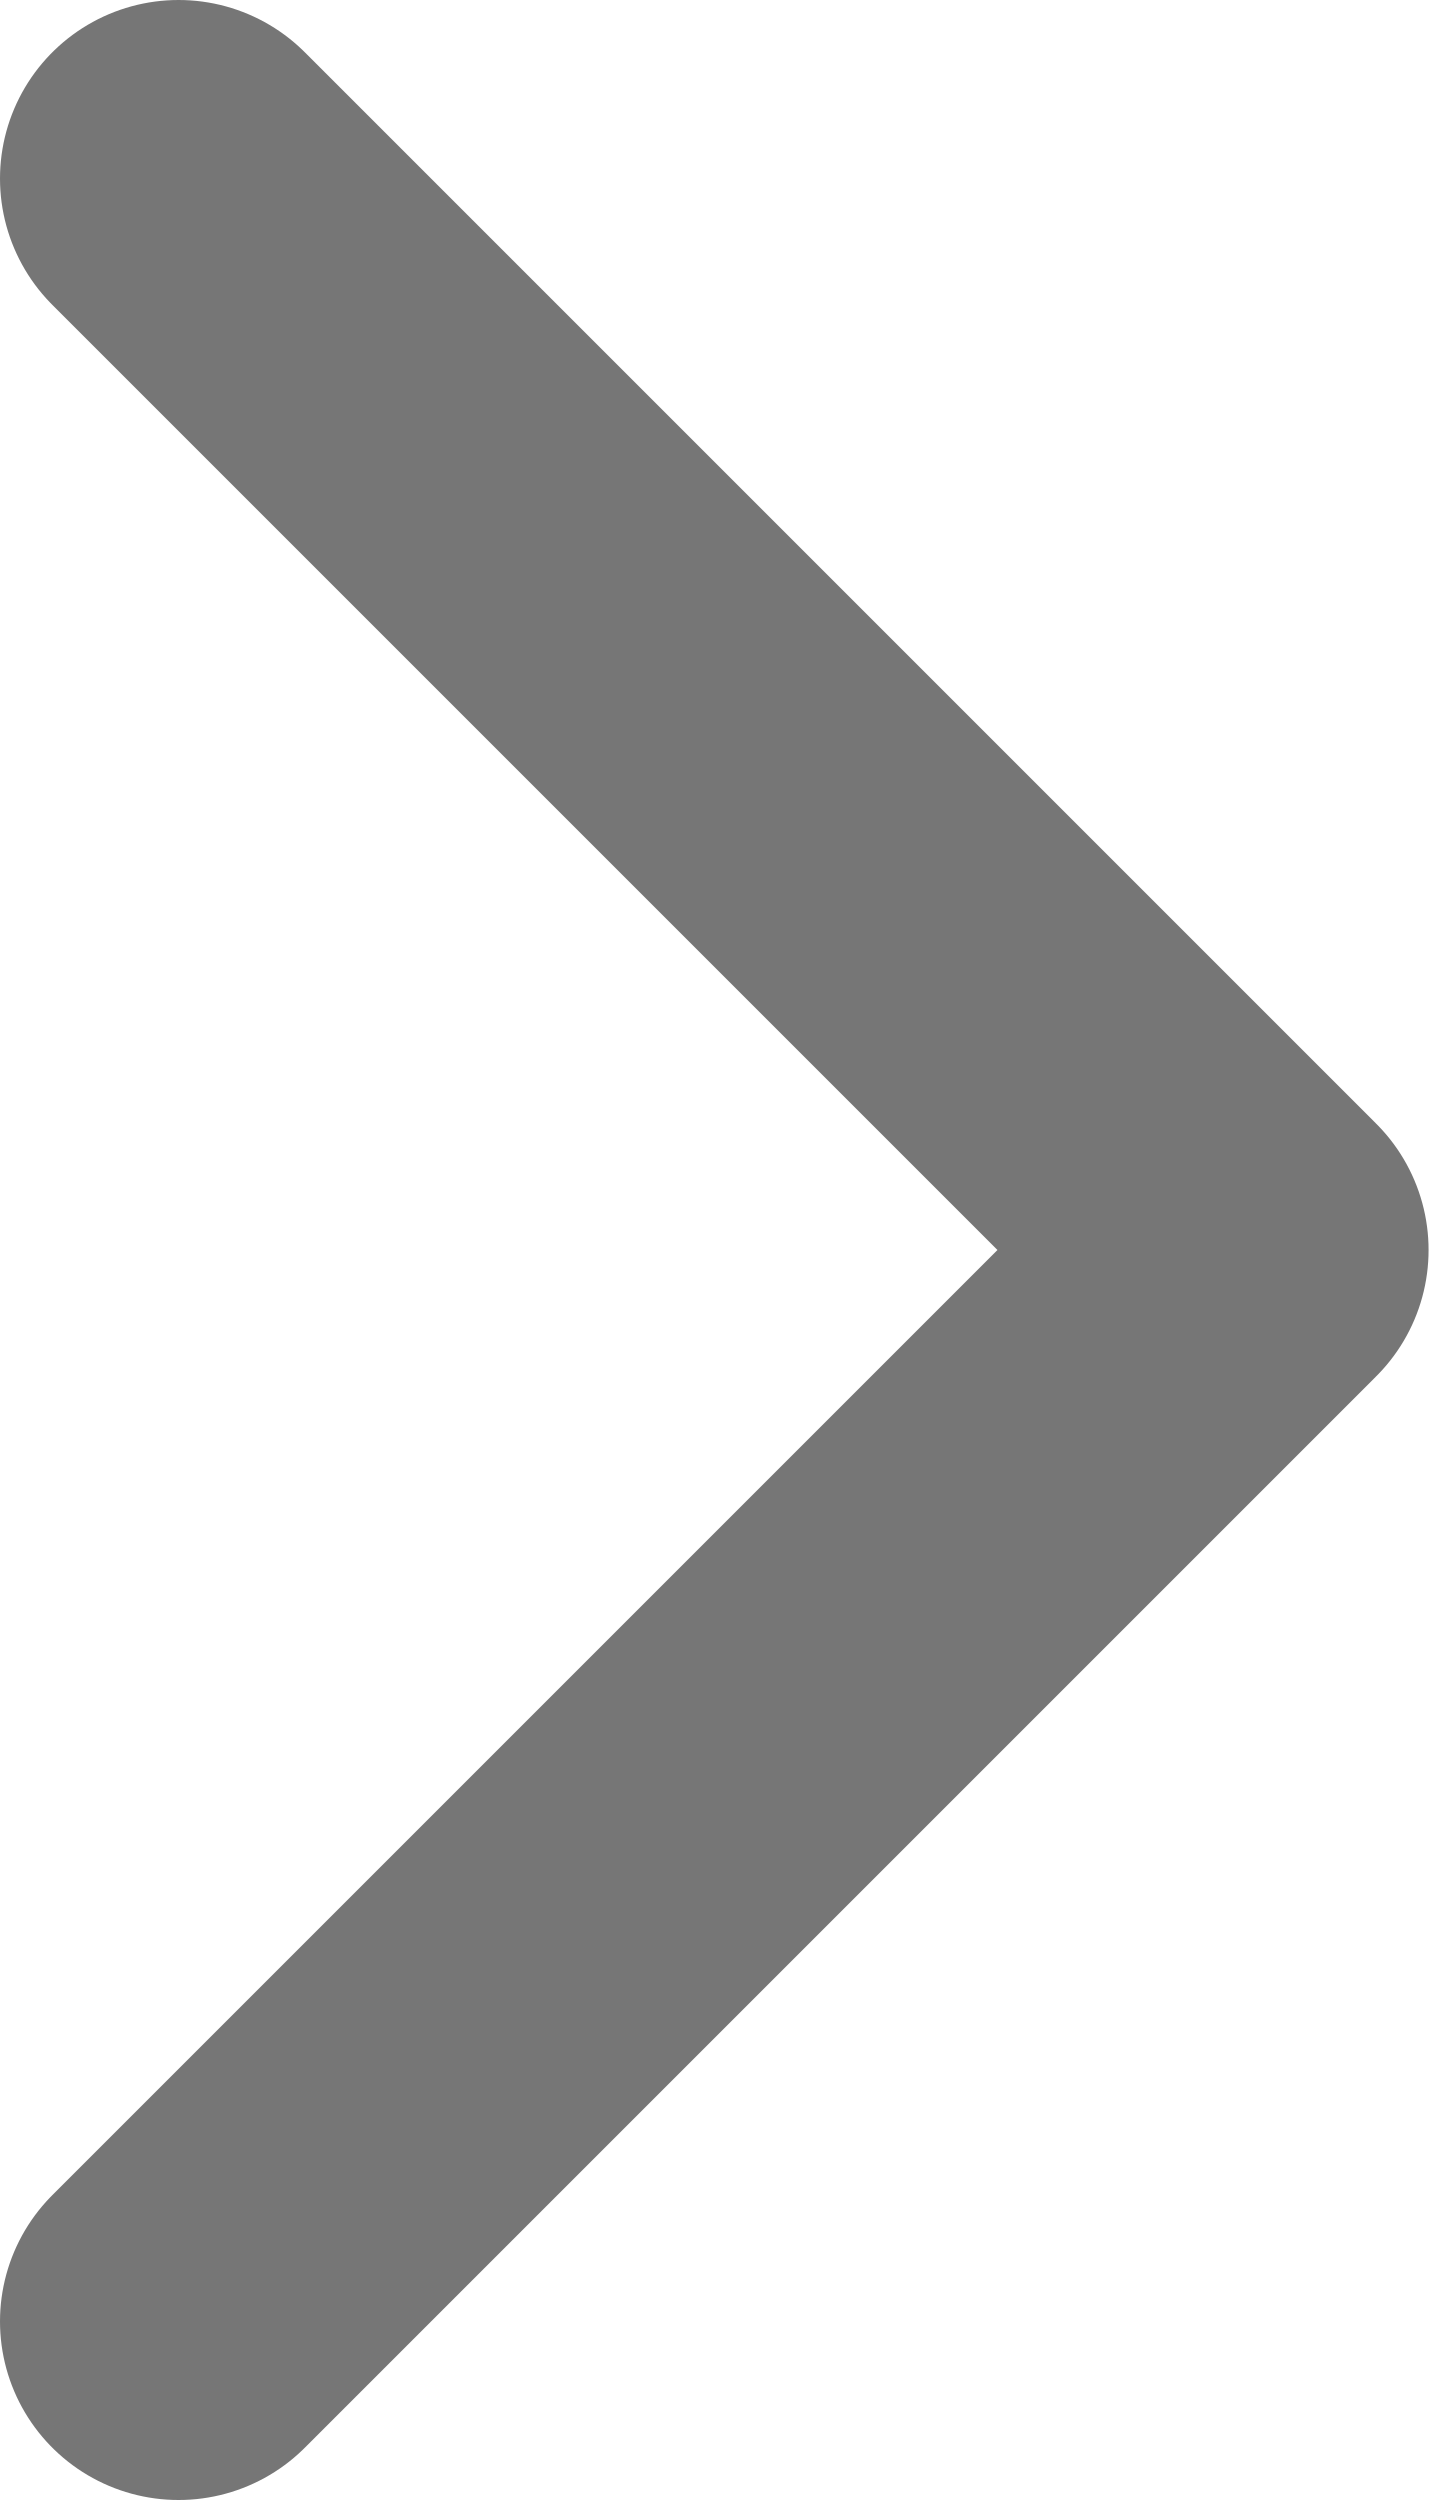
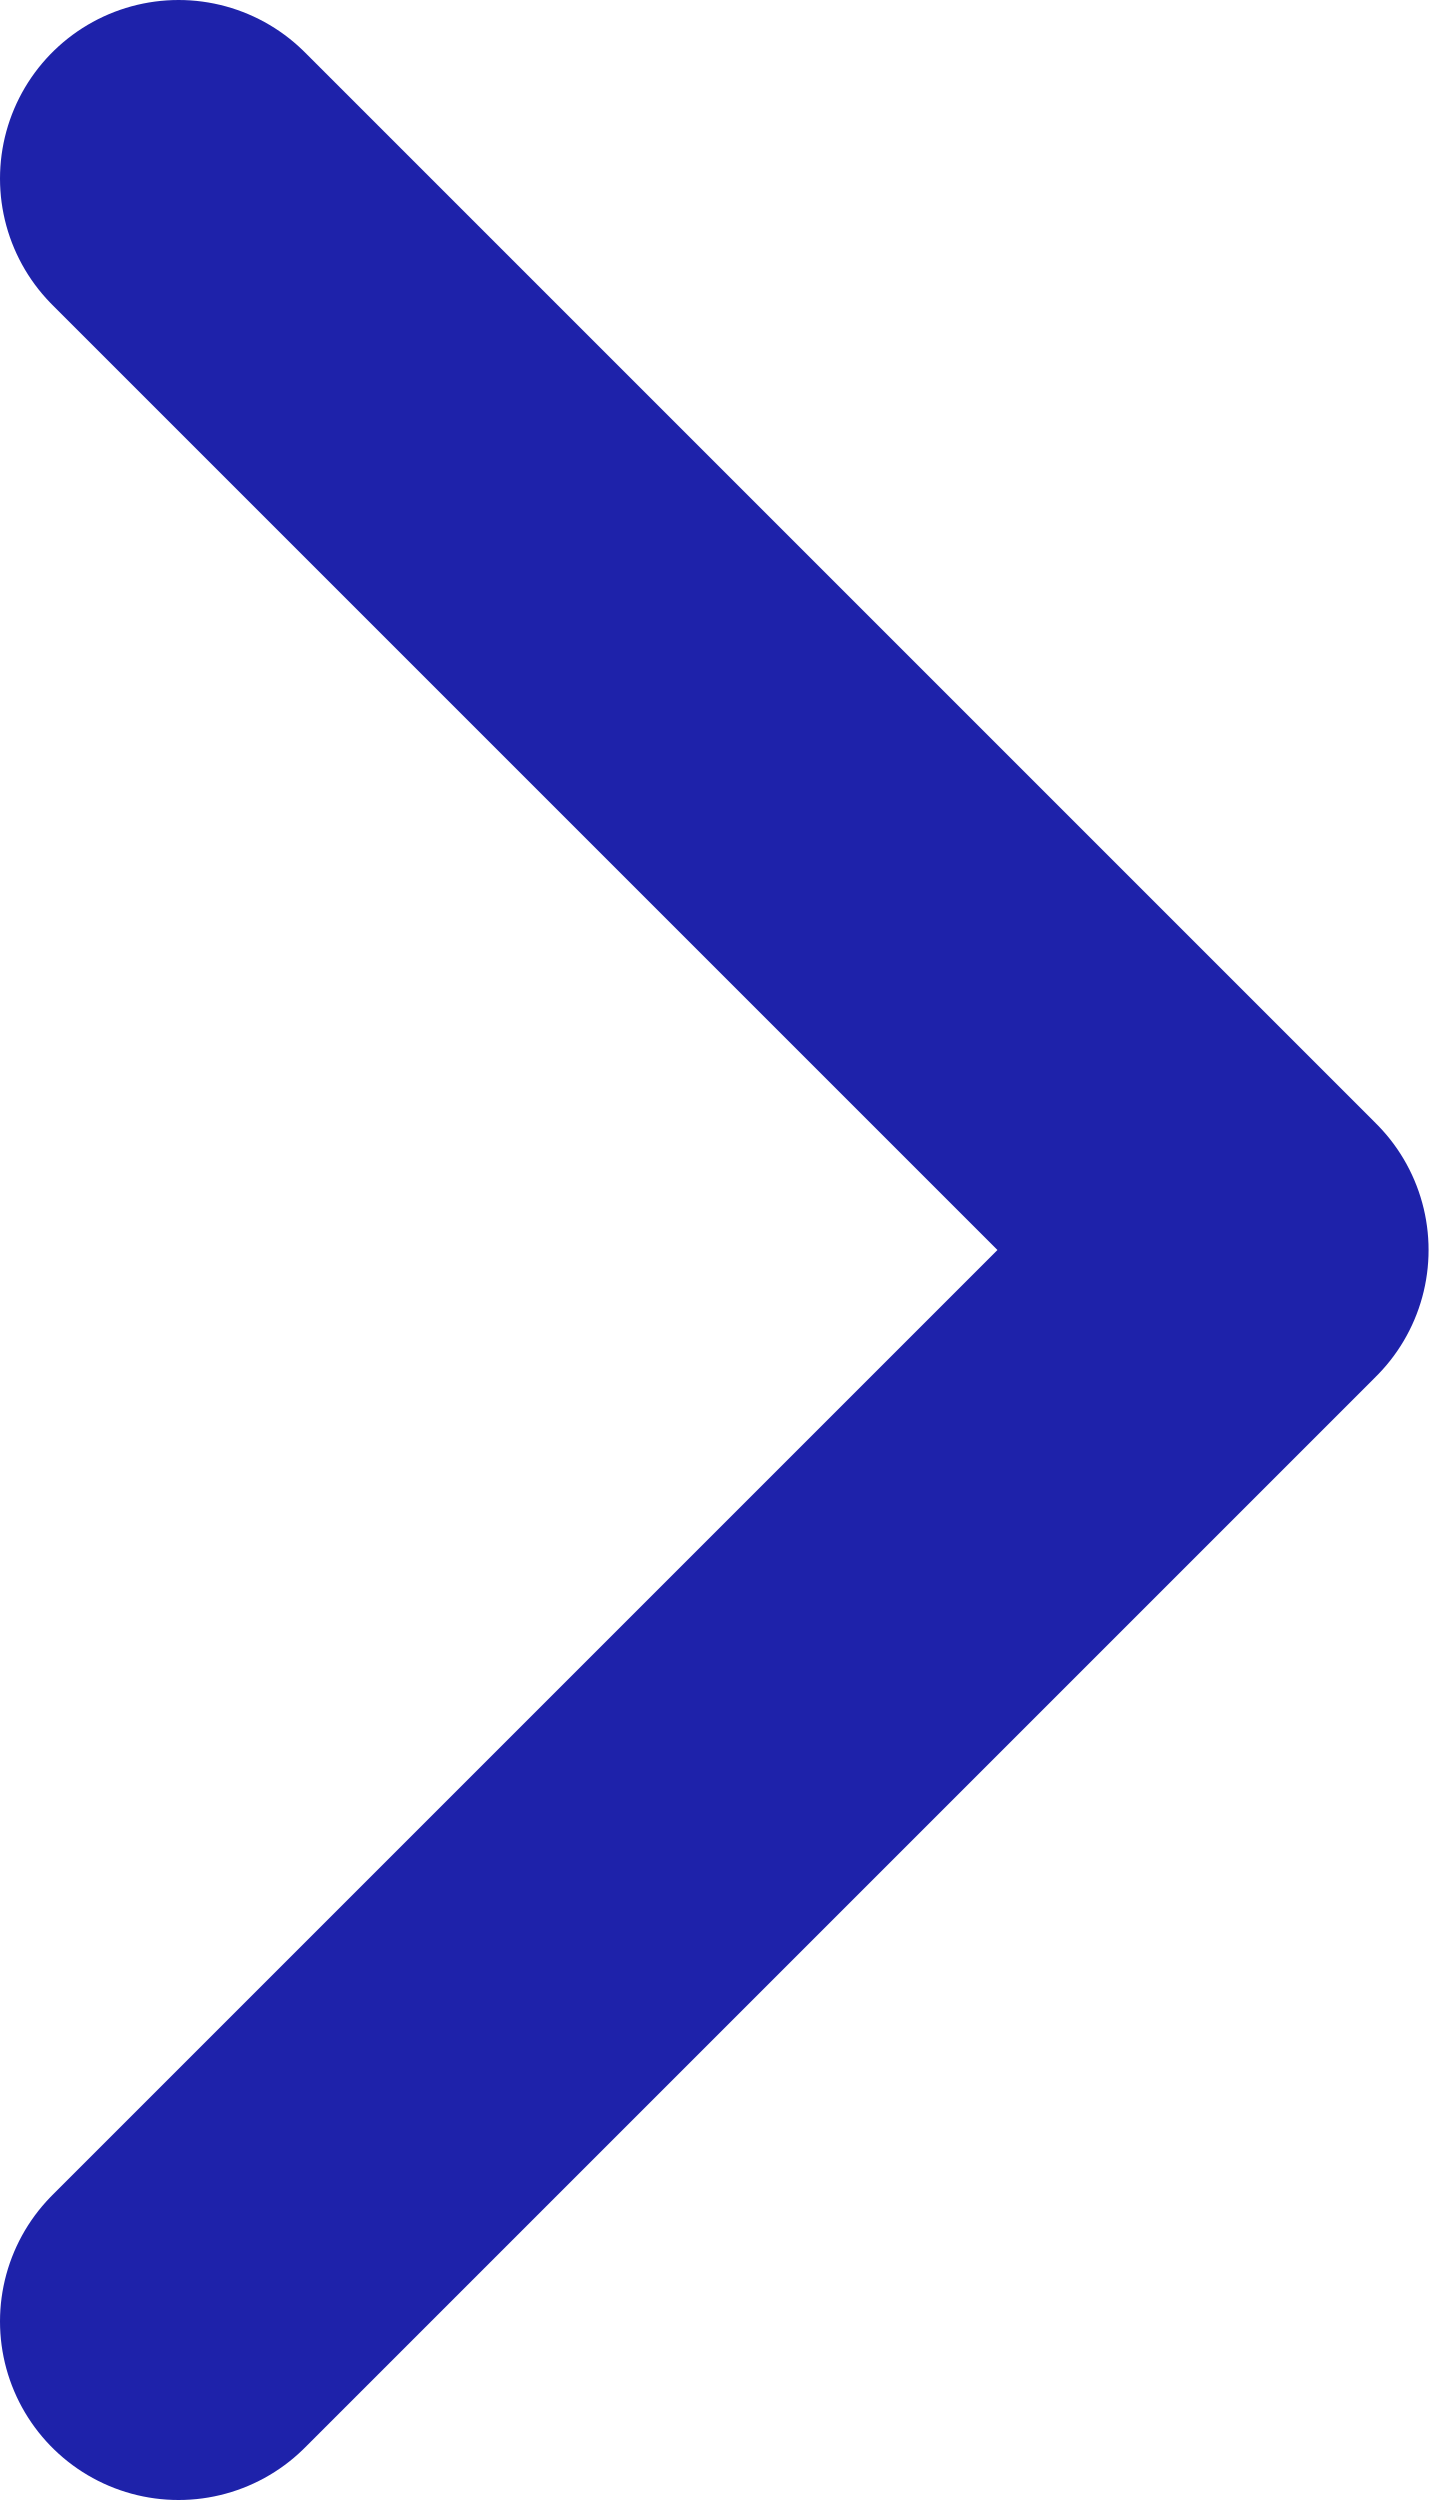
<svg xmlns="http://www.w3.org/2000/svg" width="8" height="14" viewBox="0 0 8 14" fill="none">
-   <path d="M1 13L7 7L1 1" stroke="#767676" stroke-width="2" stroke-linecap="round" stroke-linejoin="round" />
+   <path d="M1 13L7 7L1 1" stroke="#1E22AA" stroke-width="2" stroke-linecap="round" stroke-linejoin="round" />
</svg>
